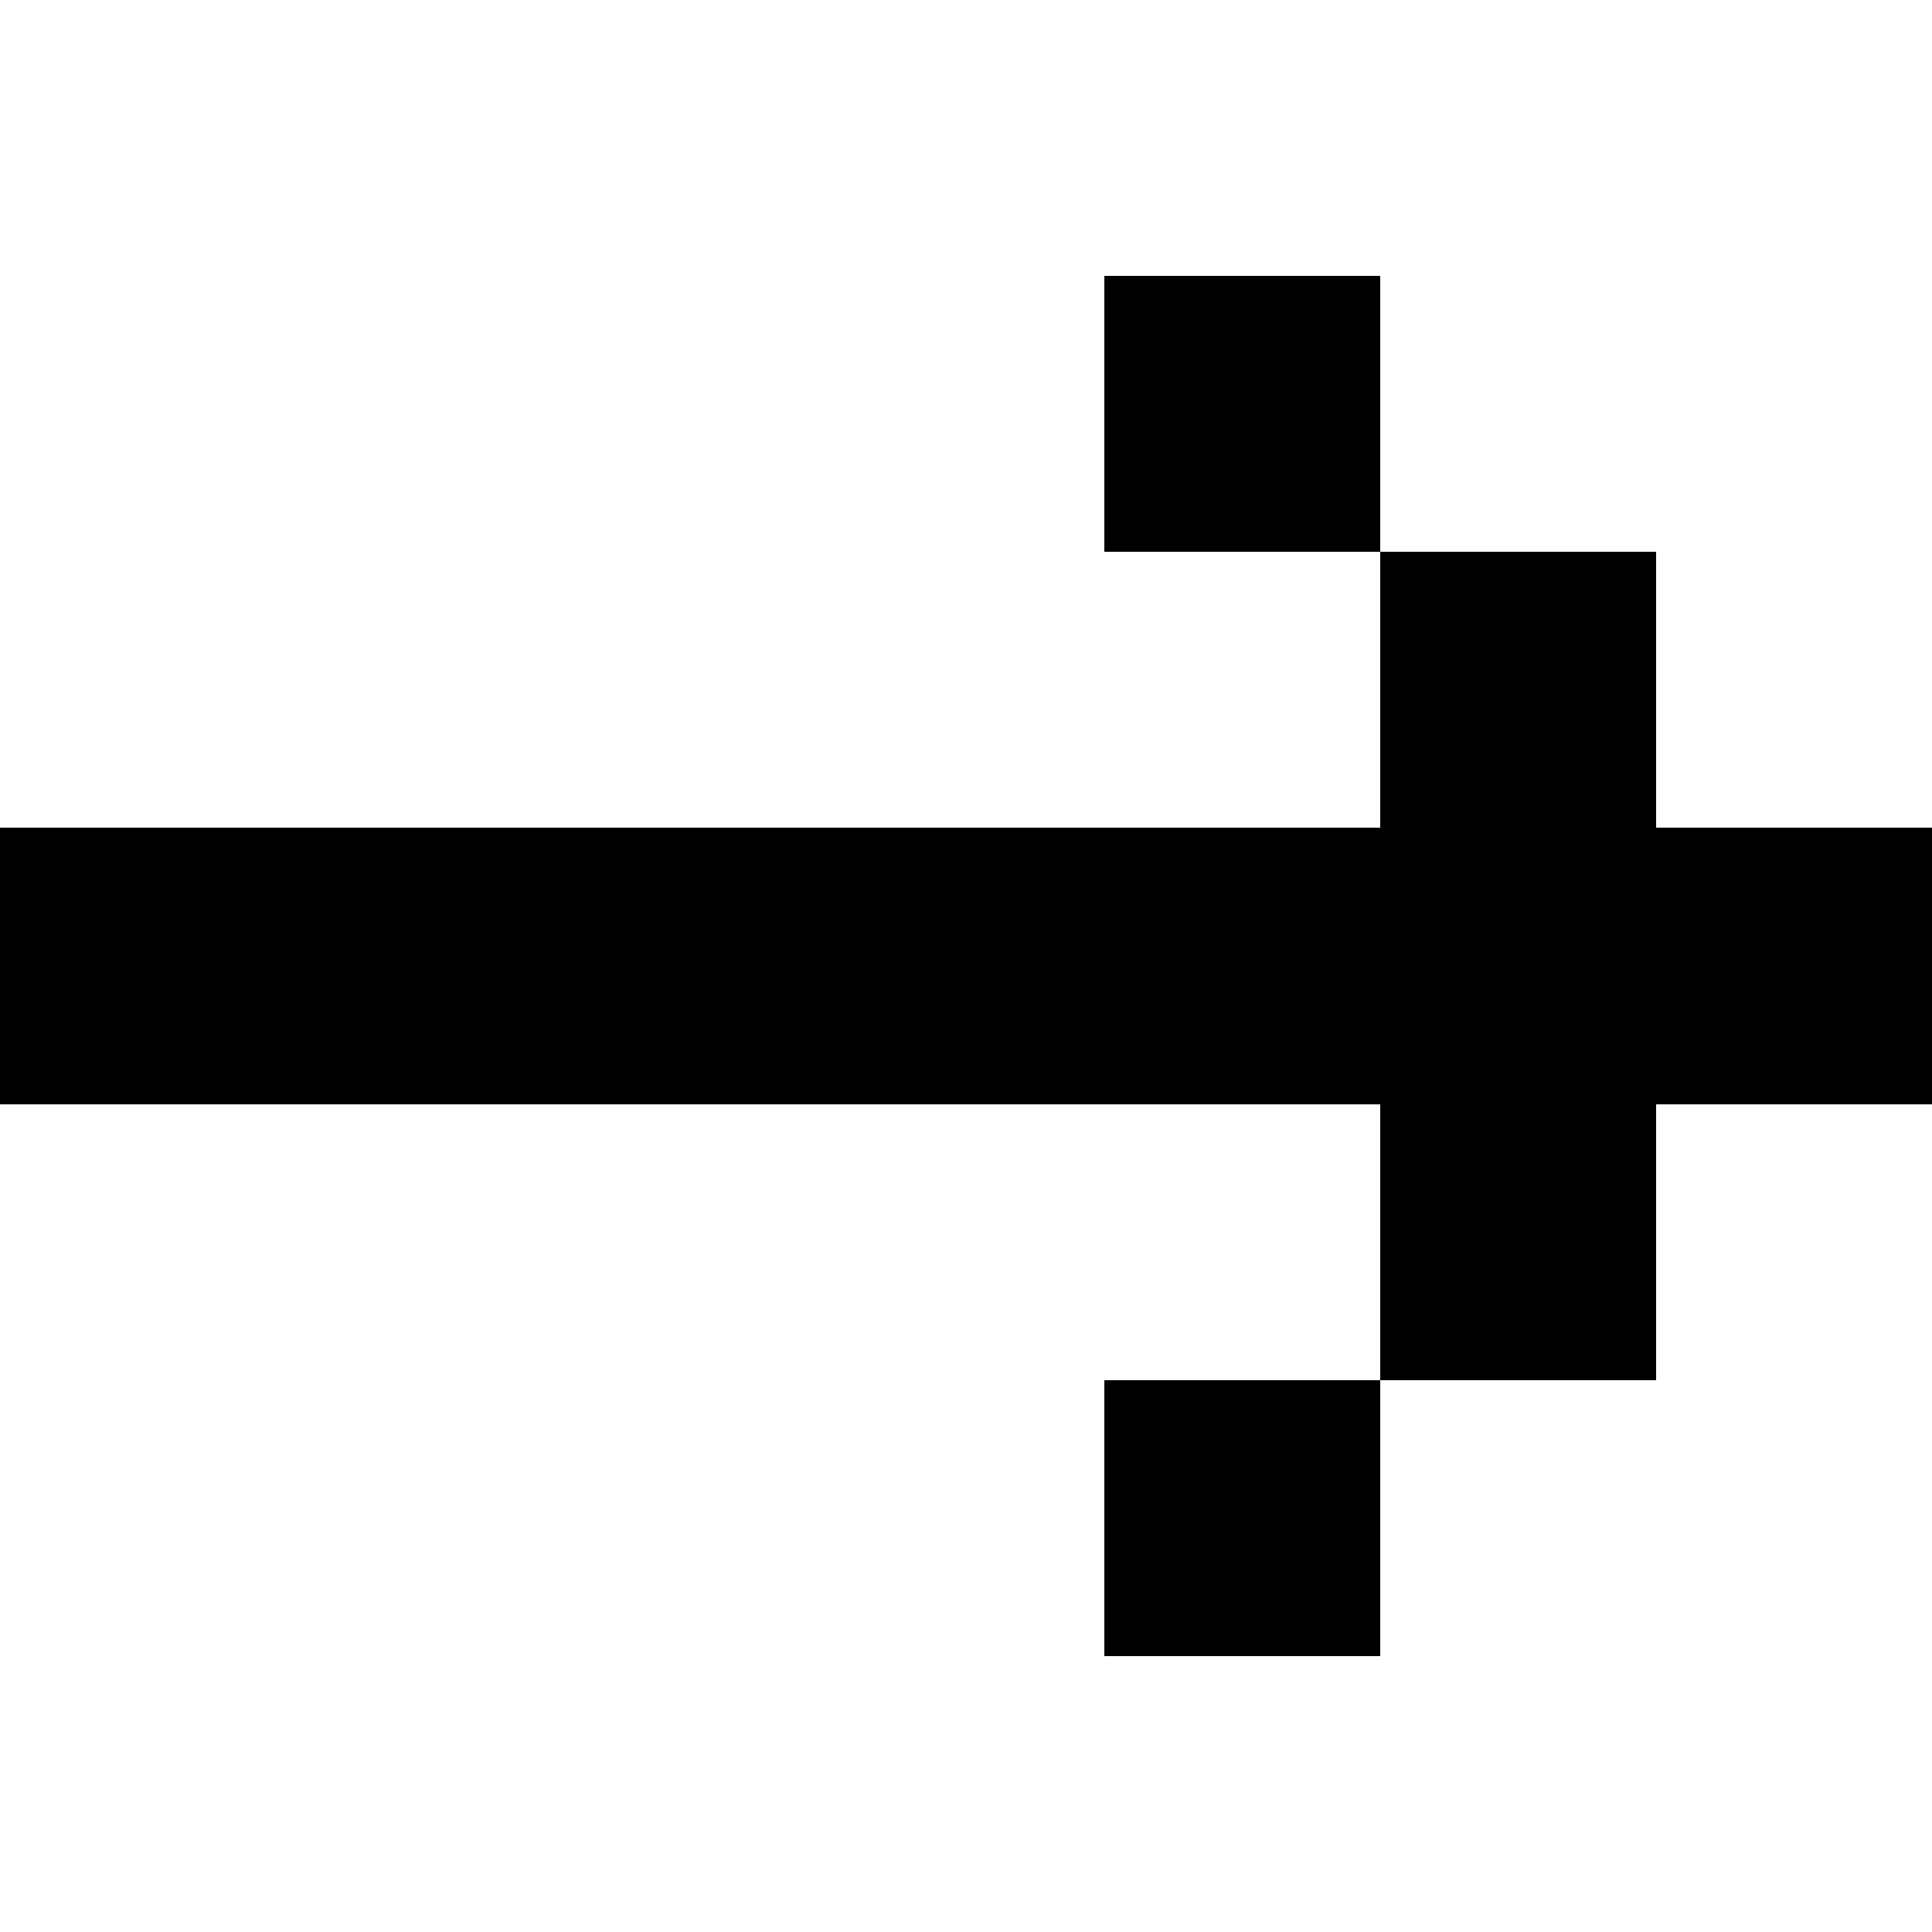
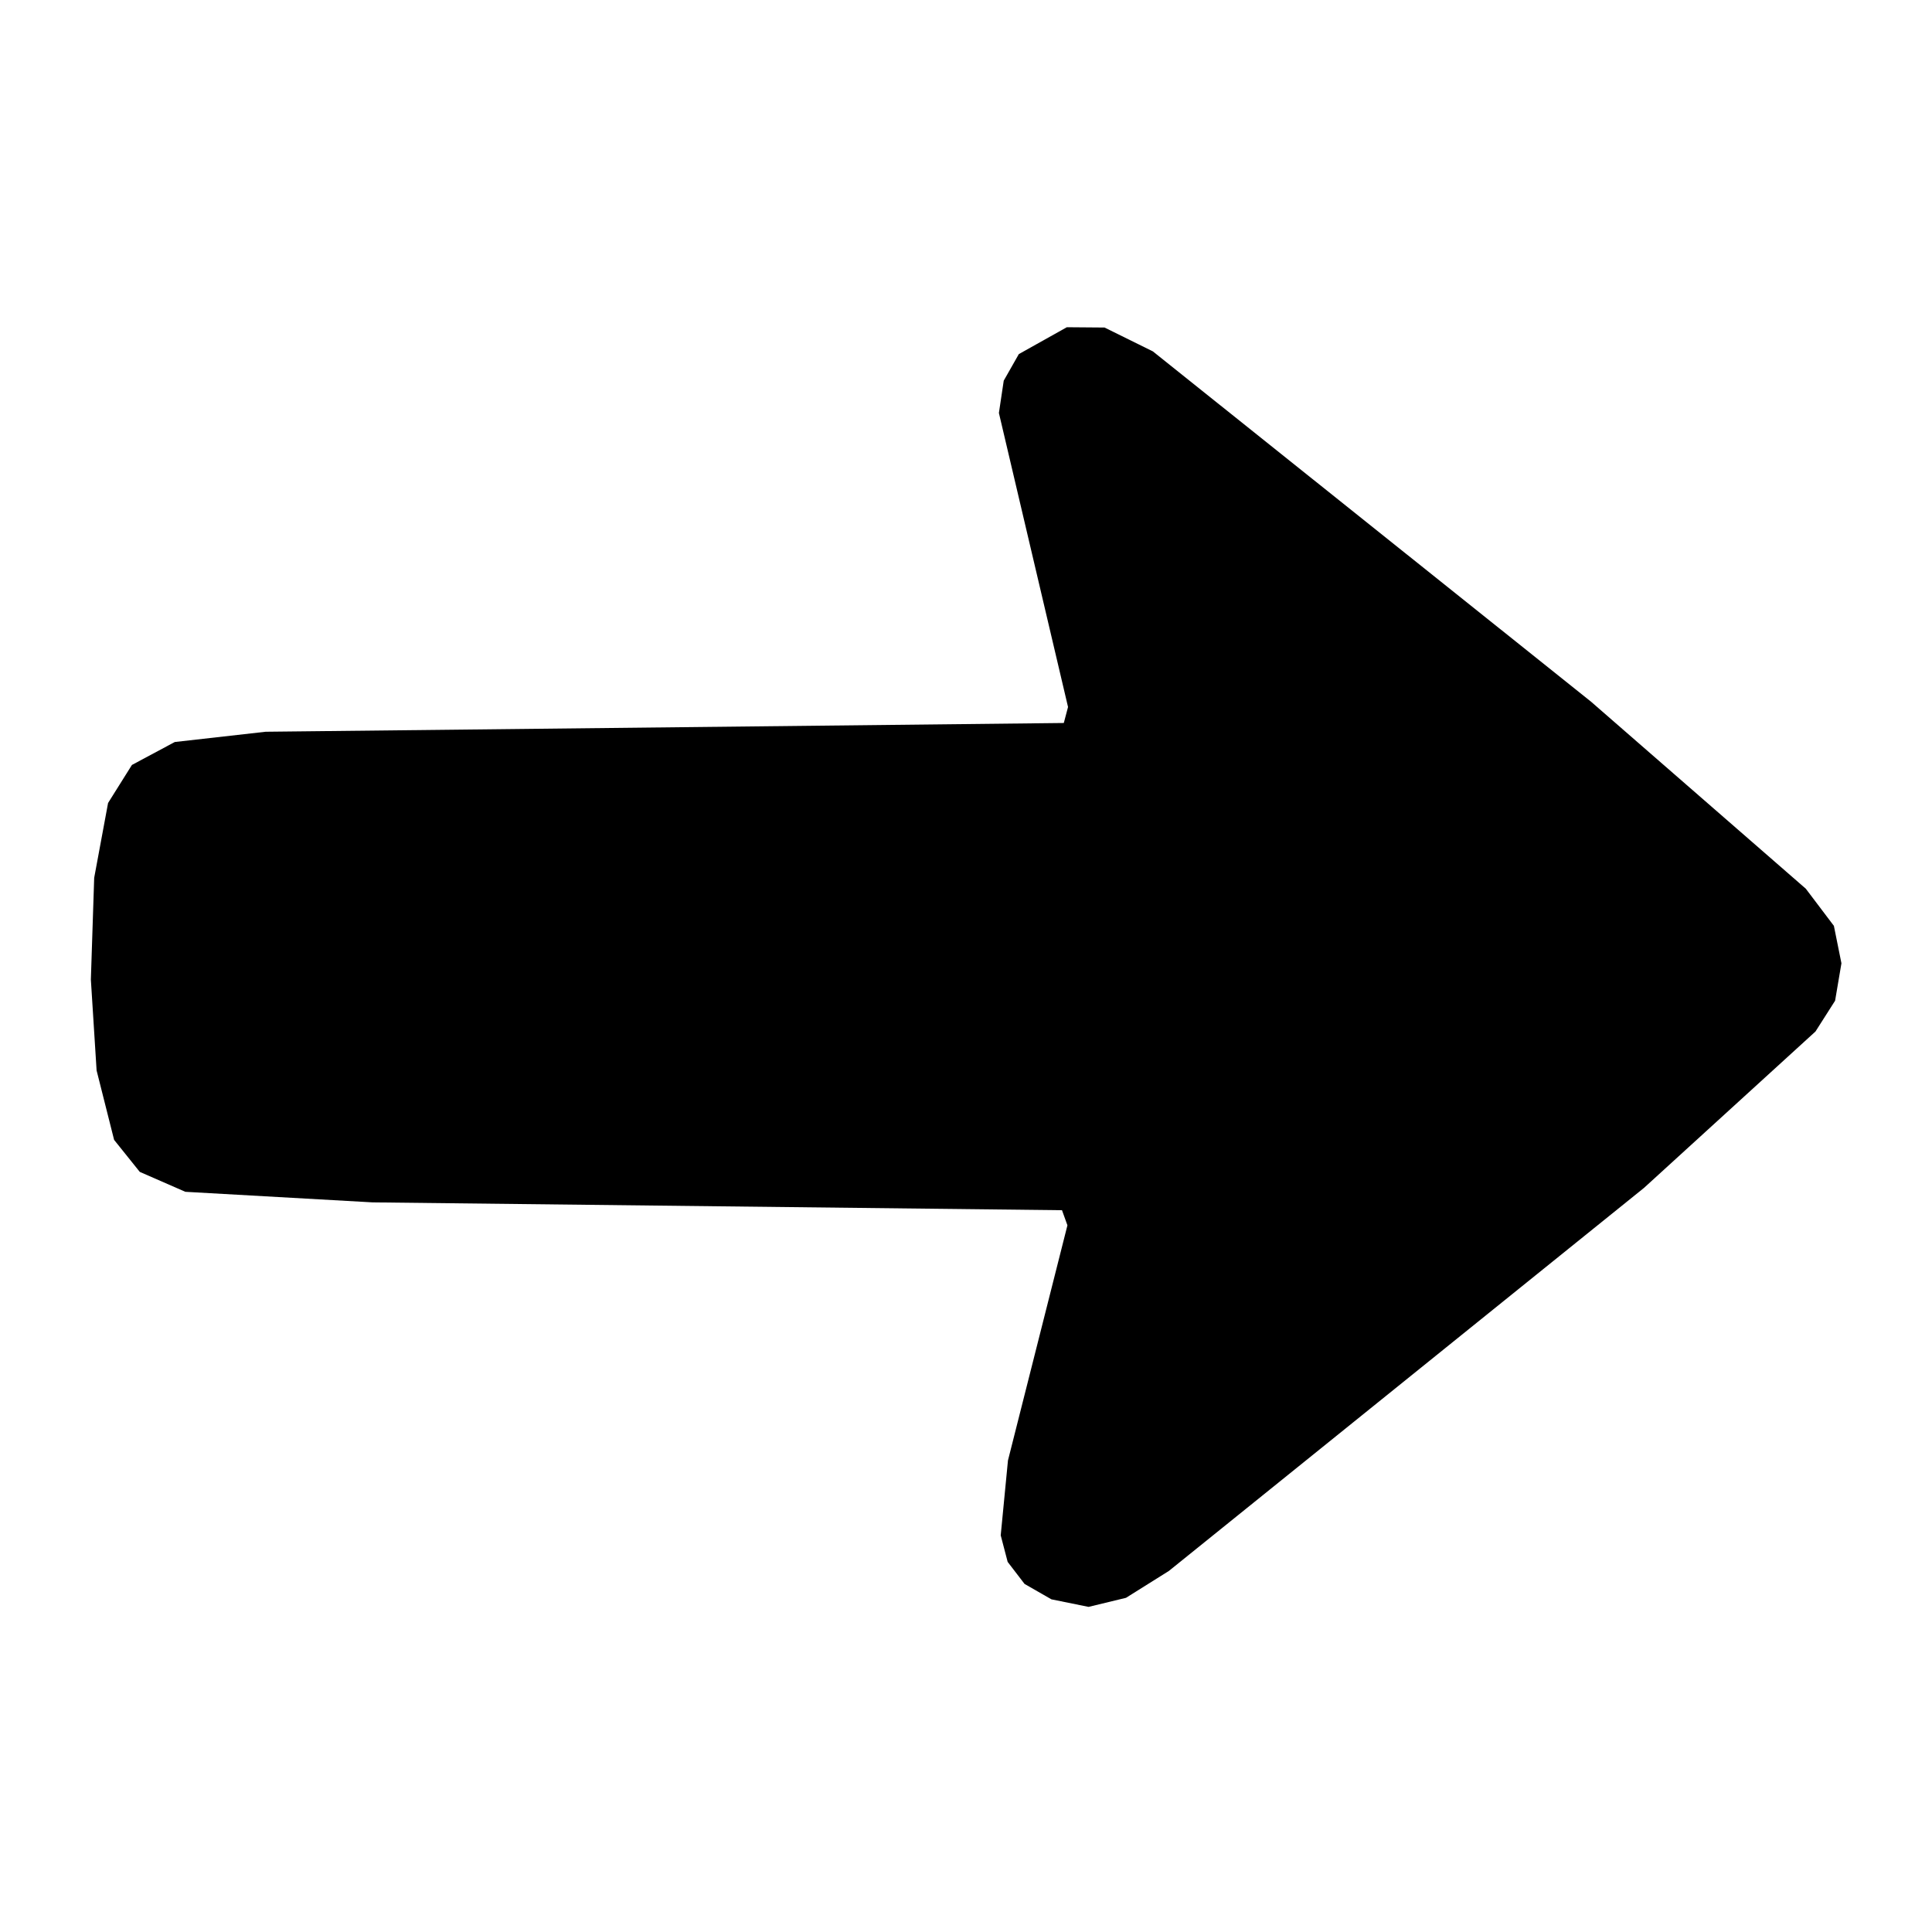
- <svg xmlns="http://www.w3.org/2000/svg" viewBox="0 0 7 7" fill="#000" shape-rendering="crispEdges">
-   <path d="M4 1h1v1h-1zM5 2h1v1h-1zM0 3h1v1h-1zM1 3h1v1h-1zM2 3h1v1h-1zM3 3h1v1h-1zM4 3h1v1h-1zM5 3h1v1h-1zM6 3h1v1h-1zM5 4h1v1h-1zM4 5h1v1h-1z" />
+ <svg xmlns="http://www.w3.org/2000/svg" viewBox="0 0 64 64" fill="#000">
+   <path fill-rule="evenodd" d="M35.34 10.84 36.59 10.85 38.19 11.64 52.7 23.24 59.82 29.44 60.75 30.67 61 31.91 60.79 33.15 60.14 34.17 54.46 39.35 38.72 52.04 37.3 52.93 36.06 53.23 34.83 52.98 33.94 52.47 33.38 51.74 33.15 50.86 33.39 48.38 35.36 40.59 35.18 40.09 12.34 39.83 6.14 39.48 4.63 38.82 3.78 37.76 3.2 35.46 3.01 32.45 3.12 29.08 3.58 26.6 4.37 25.34 5.79 24.58 8.8 24.24 35.24 23.95 35.38 23.42 33.09 13.68 33.25 12.61 33.75 11.73Z" />
</svg>
